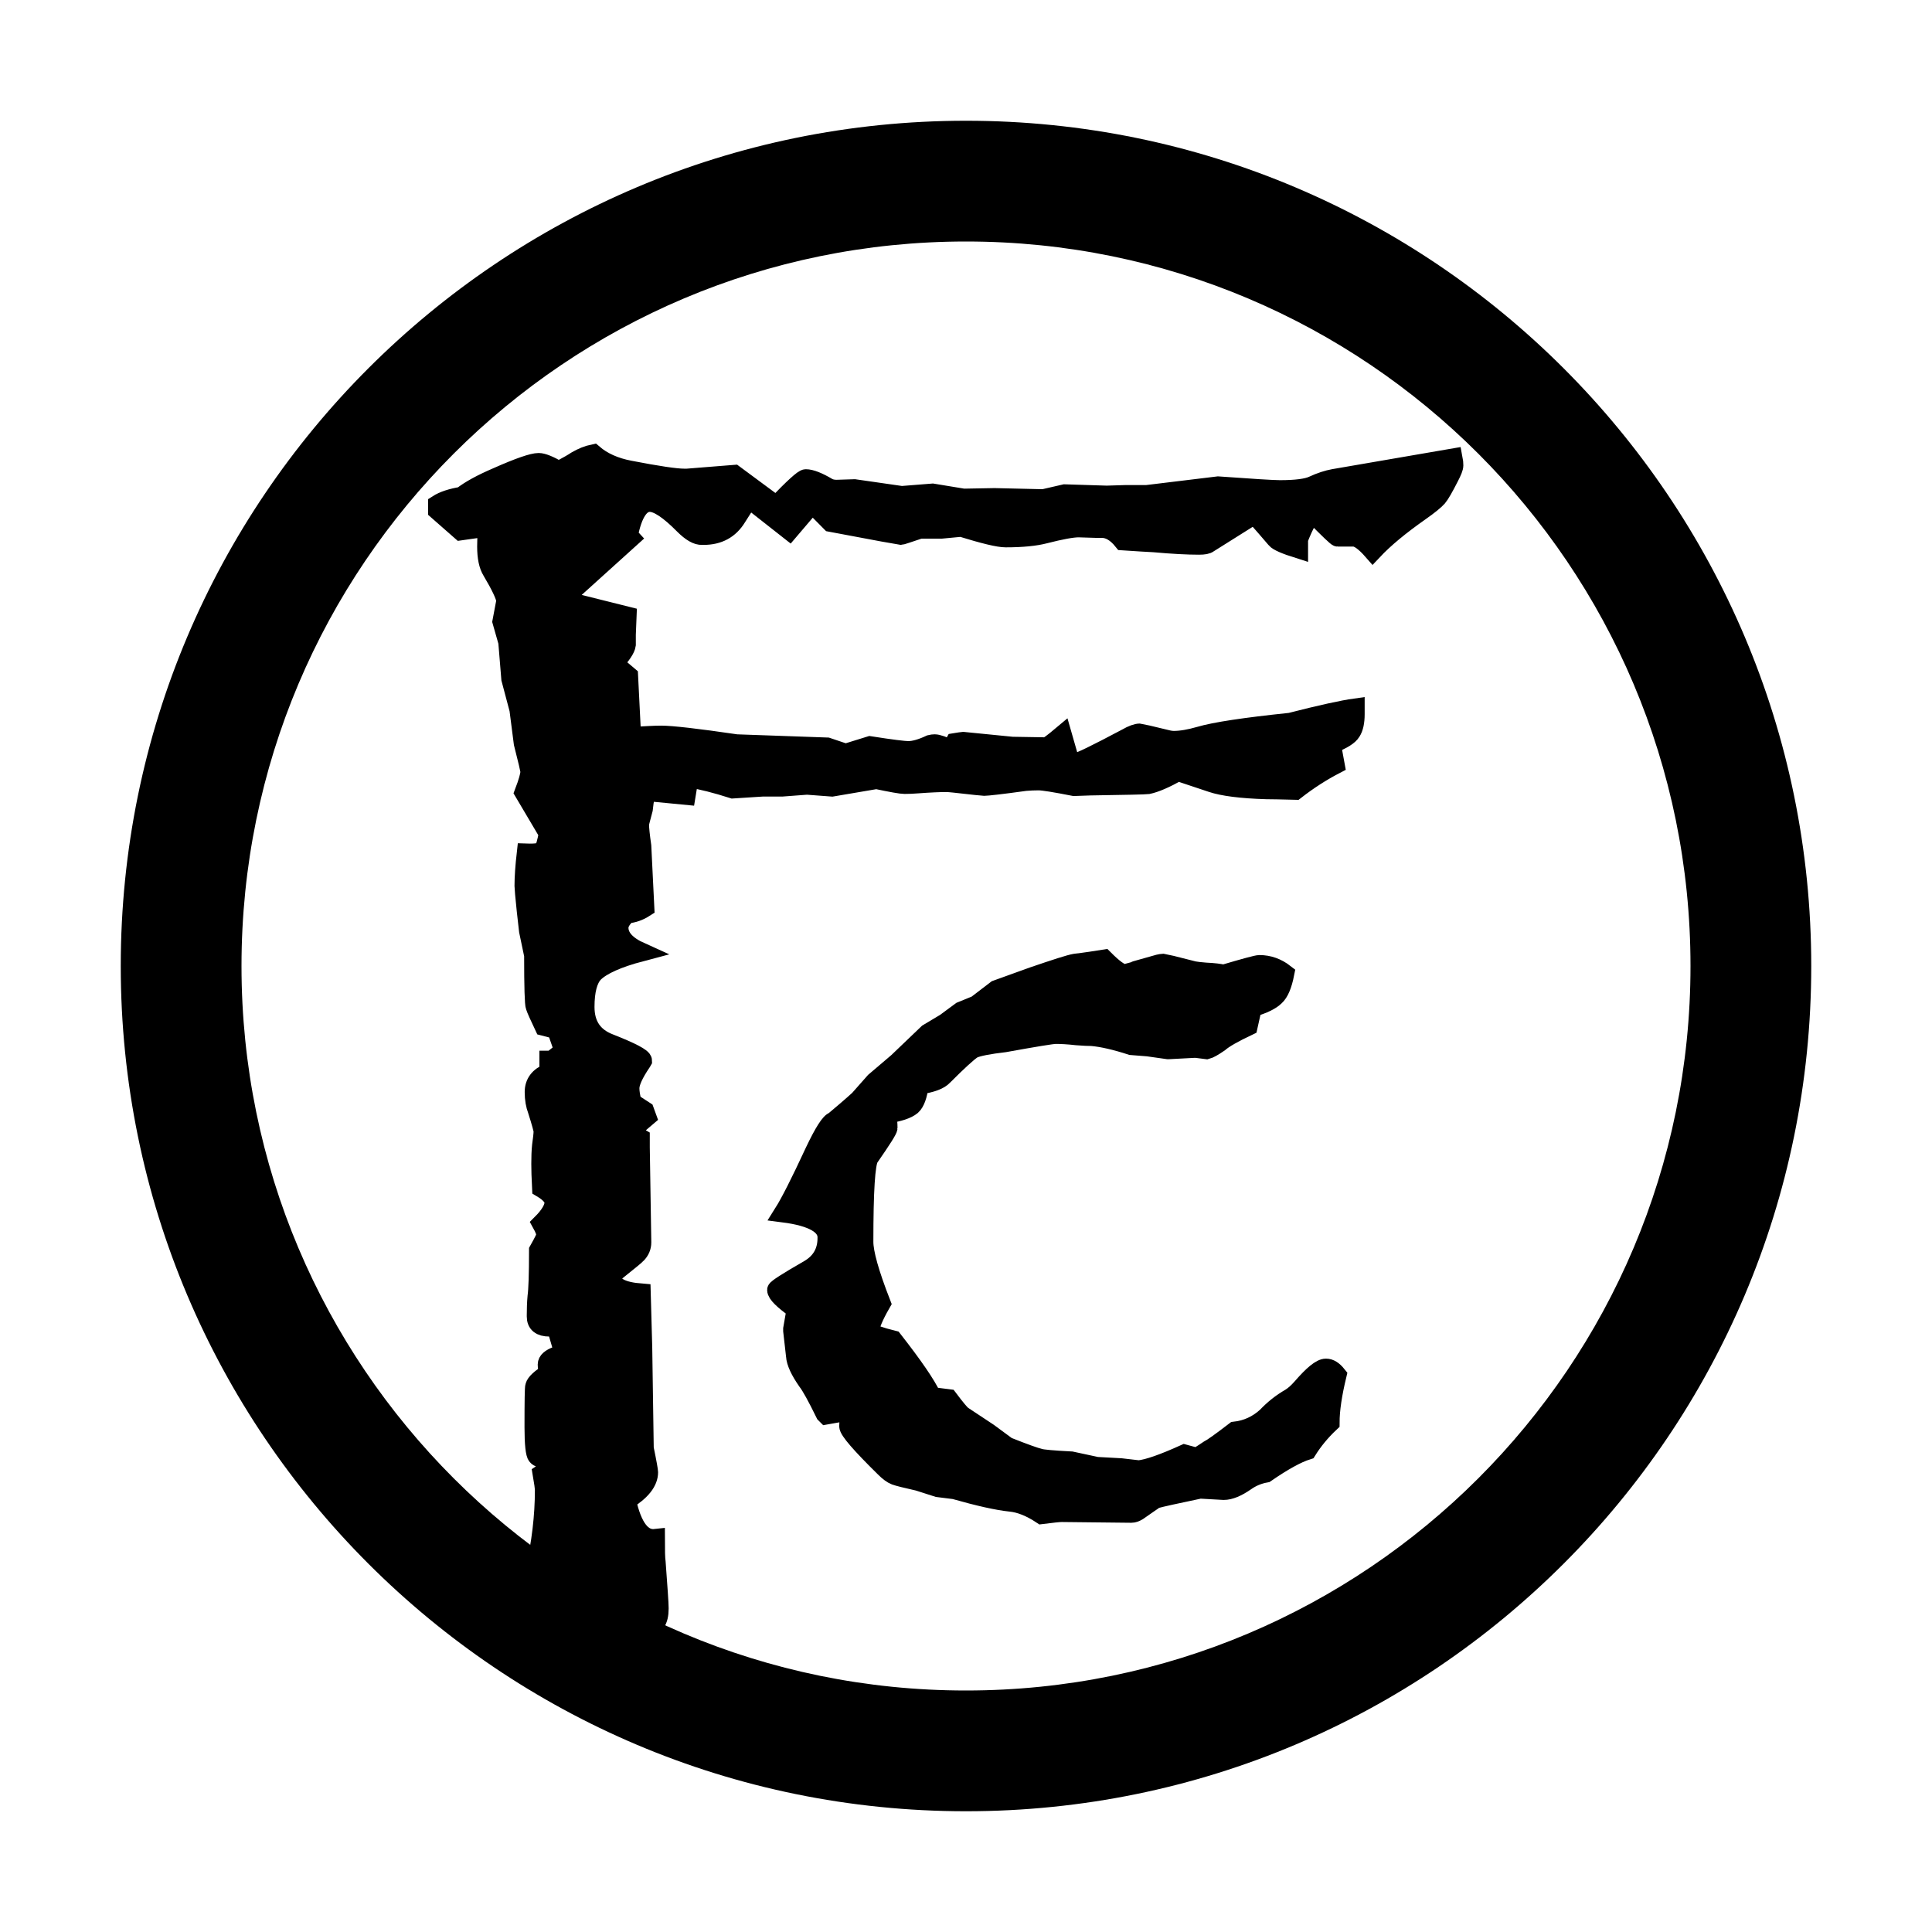
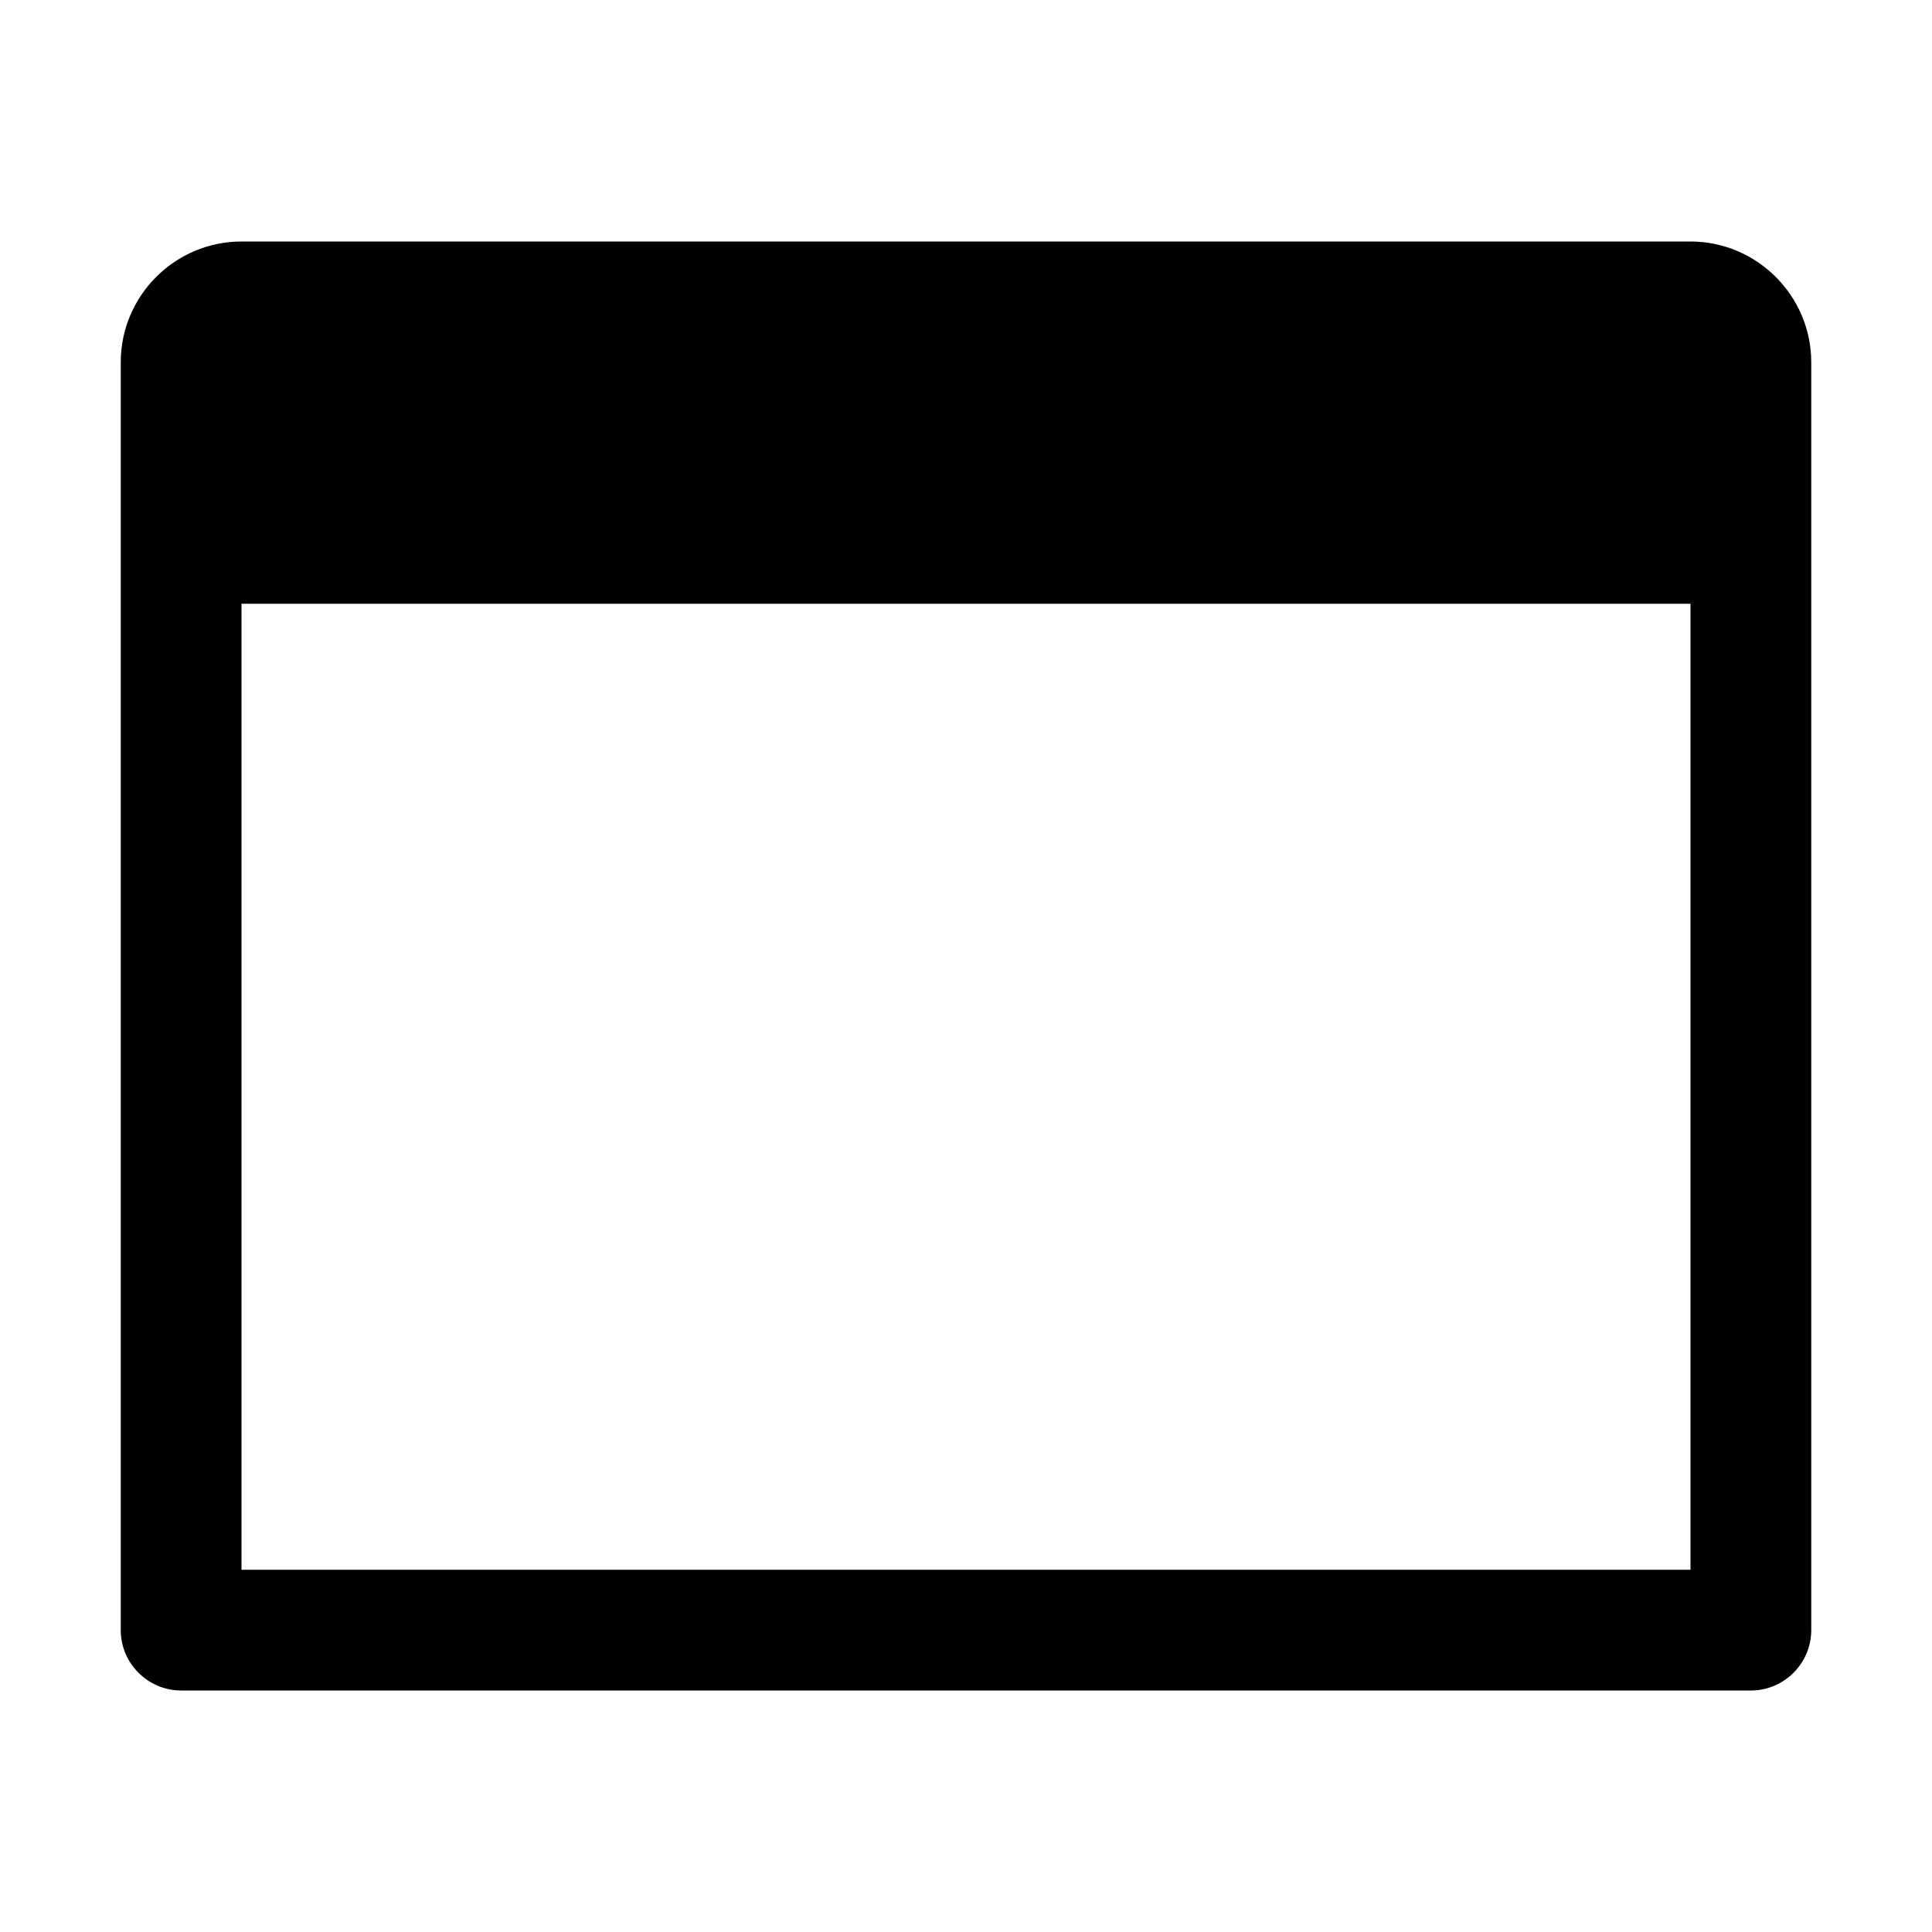
- <svg xmlns="http://www.w3.org/2000/svg" version="1.1" id="Layer_1" text-rendering="geometricPrecision" shape-rendering="geometricPrecision" image-rendering="optimizeQuality" x="0px" y="0px" width="1024px" height="1024px" viewBox="256 -256 1024 1024" enable-background="new 256 -256 1024 1024" xml:space="preserve">
-   <g>
-     <path d="M768-192C520.6-192,320,8.6,320,256s200.6,448,448,448s448-200.6,448-448S1015.4-192,768-192z M768,640   c-212.1,0-384-171.9-384-384s171.9-384,384-384s384,171.9,384,384S980.1,640,768,640z" />
-     <g enable-background="new    ">
-       <path stroke="#000000" stroke-width="10" stroke-miterlimit="10" d="M487.9,14.6v-3.3c3.1-2,7.4-3.4,12.9-4.3    c4.2-3.3,10.4-6.7,18.8-10.3c11.5-5.1,18.8-7.6,21.9-7.6c2.1,0,5.6,1.4,10.6,4.3c4.7-2.4,7.8-4.2,9.4-5.3c3.1-1.8,6.1-3,9-3.6    c4.9,4.2,11.3,7.1,19.2,8.6c14.9,2.9,24.5,4.3,28.9,4.3c0.5,0,1,0,1.6,0l25-2l22.3,16.5c9.1-9.5,14.3-14.2,15.6-14.2    c2.6,0,6.5,1.5,11.7,4.6c1.3,0.7,2.9,1,4.7,1l9.4-0.3l25,3.6l16.4-1.3L766.7,8l16.4-0.3L809,8.3l11.3-2.6l22.3,0.7l9.8-0.3h11.3    l37.9-4.6c18.2,1.3,29.2,2,32.8,2c8.6,0,14.5-0.8,17.6-2.3c3.9-1.8,7.6-3,10.9-3.6l63.3-10.9c0.3,1.5,0.4,2.9,0.4,4    c0,1.1-0.8,3.1-2.3,6c-2.9,5.7-5,9.4-6.3,10.9c-1.3,1.5-4.4,4.1-9.4,7.6c-10.4,7.3-18.8,14.2-25,20.8c-4.2-4.8-7.6-7.3-10.2-7.3    H965c-0.5,0-4.7-4-12.5-11.9l-0.4-0.3c-1.8,0.2-4.4,4.6-7.8,13.2v5.3c-7-2.2-11.1-4-12.1-5.3c-3.4-4-6.9-8-10.6-12.2    c-0.3-0.4-0.5-0.7-0.8-0.7l-24.2,15.2c-0.8,0.7-2.5,1-5.1,1c-6,0-13.9-0.4-23.9-1.3c-3.7-0.2-9.1-0.5-16.4-1    c-3.7-4.6-7.6-6.8-11.7-6.6h-2c-5.2-0.2-8.5-0.3-9.8-0.3c-3.4,0-9.4,1.1-18,3.3c-5,1.3-11.9,2-20.7,2c-3.7,0-11.5-1.9-23.5-5.6    l-10.6,1h-11.3c-6.5,2.2-9.9,3.3-10.2,3.3c-0.3,0-12.6-2.3-37.1-6.9l-9.8-9.9l-12.1,14.2L652.9,8.3l-6.3,9.9    c-3.9,6.4-9.8,9.6-17.6,9.6h-0.8c-2.6,0.2-5.9-1.7-9.8-5.6c-7.8-7.9-13.8-11.9-18-11.9c-5.2,0-9,5.8-11.3,17.5l1.2,1.3L554,61.9    l34.4,8.6l-0.4,9.9v5.3c-0.3,2.2-2.5,5.5-6.6,9.9l7.8,6.6l1.6,32.1c7-0.4,12.3-0.7,15.6-0.7c5.5,0,18.8,1.5,39.9,4.6l48.1,1.7    l9.8,3.3l12.9-4c11.5,1.8,18.2,2.6,20.3,2.6c3.1,0,7-1.1,11.7-3.3c0.8-0.2,1.6-0.3,2.3-0.3c1.6,0,4.4,1,8.6,3l2-3.6    c2.6-0.4,4-0.7,4.3-0.7l26.2,2.6c11.5,0.2,17.5,0.3,18,0.3c0.8,0,3.6-2.1,8.6-6.3l3.5,12.2c0.8,1.5,2.1,2.3,3.9,2.3    c1.6,0,10.4-4.3,26.6-12.9c3.1-1.8,5.5-2.6,7-2.6c0.3,0,5.3,1.2,15.3,3.6c1,0.2,2,0.3,2.7,0.3c3.9,0,8.5-0.8,13.7-2.3    c8.1-2.4,24.1-4.8,48.1-7.3c16.4-4.2,27.9-6.7,34.4-7.6c0,1.5,0,2.6,0,3.3c0,4.2-0.7,7.3-2,9.3c-1.3,2.2-4.8,4.4-10.6,6.6l2,10.9    c-7.3,3.8-14.3,8.3-21.1,13.6c-7.8-0.2-12.9-0.3-15.3-0.3c-13.6-0.4-23.2-1.7-28.9-3.6c-6.5-2.2-12.5-4.2-18-6    c-6.8,3.8-12.1,6.1-16,6.9c-1.6,0.2-11.7,0.4-30.5,0.7l-8.6,0.3c-10.2-2-16.4-3-18.8-3c-2.3,0-4.7,0.1-7,0.3    c-13,1.8-20.3,2.6-21.9,2.6c-0.3,0-5.6-0.5-16-1.7c-1.8-0.2-3.3-0.3-4.3-0.3c-3.1,0-8.1,0.2-14.9,0.7c-2.3,0.2-4.7,0.3-7,0.3    c-1.8,0-6.8-0.9-14.9-2.6l-23.5,4l-13.3-1l-13.3,1H660l-15.6,1c-9.1-2.9-16.4-4.7-21.9-5.6l-1.6,1.7l-1.2,7.3l-20.7-2    c-0.8,0.7-1.4,3.8-2,9.3c-1.3,4.9-2,7.5-2,7.9c0,2.2,0.4,6.1,1.2,11.6c0.8,15.9,1.3,26.8,1.6,32.7c-3.1,2-6.3,3.1-9.4,3.3    c-2.9,2.6-4.3,5.1-4.3,7.3c0,5.1,3.9,9.4,11.7,12.9c-12.5,3.3-20.9,7.1-25,11.2c-3.1,3.3-4.7,9.3-4.7,17.9    c0,9.5,4.3,15.9,12.9,19.2c11.7,4.6,17.6,7.7,17.6,9.3l-0.4,0.7c-4.2,6.2-6.3,10.8-6.3,13.9c0,2,0.4,4.5,1.2,7.6l6.6,4.3l1.2,3.3    l-2.7,2.3c-3.7,0.2-6.4,0.9-8.2,2c1,2.4,3.5,4.7,7.4,6.9c0,2.6,0,4.3,0,5l0.8,50.3c0,2.4-0.9,4.5-2.7,6.3c-0.3,0.4-4,3.5-11.3,9.3    c-1,0.7-1.6,1.8-1.6,3.3c0,4.4,5.1,7.1,15.3,7.9l0.8,28.8l0.8,53.6c1.6,7.7,2.3,11.9,2.3,12.6c0,5.1-3.9,10-11.7,14.9    c3.1,14.3,8.2,21,15.3,20.2c0,6.4,0.1,10.6,0.4,12.6c1,13.7,1.6,21.8,1.6,24.5c0,6.6-2.3,9.9-7,9.9c-2.6,0-5.6-0.6-9-1.7    c-0.3,5.7-1.3,9.3-3.1,10.6c-0.5,0.4-3.3,1.3-8.2,2.6l-11.3,4.3l-16.4,4.3l-13.7,4c-2.1,0-5.5-1.7-10.2-5c1-2.2,1.6-3.6,1.6-4.3    c0-2.4-1.8-5.6-5.5-9.6c2.9-4,6.1-9.5,9.8-16.5c4.2-5.3,6.4-8.5,6.6-9.6c0.3-0.7,0.4-3.5,0.4-8.6c3.4-15,5.1-29.3,5.1-43    c0-1.3-0.4-4.3-1.2-8.9c1.6-1.1,2.9-1.7,3.9-1.7c2.6,0,5.6,0.7,9,2l-3.1-6c-2.9-0.9-4.8-1.3-5.9-1.3c-3.7-0.7-5.9-1.4-6.6-2.3    c-1-1.1-1.6-6.2-1.6-15.2c0-13.9,0.1-21.2,0.4-21.8c0.5-1.8,3-4.1,7.4-6.9c-0.5-1.5-0.8-3.1-0.8-4.6c0-1.8,1.7-3.3,5.1-4.6l1.2,1    l3.1-2v-8.6l-2.7,1l-2-6.9c-1.3,0.2-2.5,0.3-3.5,0.3c-4.7,0-7-1.9-7-5.6v-0.7c0-3.3,0.1-6.6,0.4-9.9c0.5-3.5,0.8-11.7,0.8-24.5    c2.6-4.6,3.9-7.3,3.9-7.9c0-1.5-0.8-3.6-2.3-6.3c4.4-4.4,6.6-8.2,6.6-11.2c0-2.4-2.2-5-6.6-7.6c-0.3-5.7-0.4-10-0.4-12.9    c0-3.5,0.1-6.7,0.4-9.6c0.5-3.5,0.8-6.1,0.8-7.6c0-0.9-1-4.6-3.1-11.2c-1-2.6-1.6-5.8-1.6-9.6c0-4.8,2.6-8.3,7.8-10.3v-6.6h1.6    l6.3-5l-3.9-11.2l-6.6-1.7c-2.6-5.5-4.2-9-4.7-10.6c-0.5-1.1-0.8-10.1-0.8-27.1l-2.7-12.9l-1.2-10.6c-0.8-7.7-1.2-12.1-1.2-13.2    c0-4.6,0.4-10.5,1.2-17.5c5.7,0.2,8.9-0.4,9.4-2c0.5-0.7,1.3-3.4,2.3-8.3L533.7,164c2.1-5.5,3.1-9.1,3.1-10.9    c0-1.1-1.2-6.2-3.5-15.2l-2.3-17.9l-4.3-16.2l-1.6-19.5l-3.1-10.9l2-10.6v-0.7c-0.3-2.4-2.7-7.6-7.4-15.5    c-1.8-2.9-2.7-7.2-2.7-12.9c0-2.4,0.1-5.8,0.4-10.3l-14.1,2L487.9,14.6z" />
-     </g>
-     <g enable-background="new    ">
-       <path stroke="#000000" stroke-width="10" stroke-miterlimit="10" d="M671.2,386.9c3.4-5.4,8.9-16.2,16.5-32.6    c4.9-10.3,8.3-15.6,10.3-16.1c4.4-3.7,8.8-7.4,13.2-11.4l8.4-9.5l12.1-10.3l16.1-15.4l9.2-5.5l8.4-6.2l8.1-3.3l10.6-8.1l19.4-7    c12-4.1,19.4-6.5,22.3-7c5.9-0.7,11-1.5,15.4-2.2c4.9,4.9,8.4,7.5,10.6,7.7c0.2,0,6.3-1.7,18.3-5.1c1-0.2,1.8-0.4,2.6-0.4    c0.2,0,5.6,1.3,16.1,4c1.2,0.2,3.3,0.5,6.2,0.7c4.4,0.2,7.6,0.6,9.5,1.1c11.5-3.4,17.8-5.1,19-5.1c4.9,0,9.4,1.6,13.5,4.8    c-1.2,6.1-2.9,10.1-5.1,12.1c-2.2,2.2-6.2,4.2-12.1,5.9l-2.2,9.9c-7.8,3.7-12.9,6.6-15.4,8.8c-3.2,2.2-5.4,3.4-6.6,3.7l-5.5-0.7    c-0.7,0-1.2,0-1.5,0l-13.2,0.7h-0.4l-10.6-1.5l-8.8-0.7c-8.3-2.7-15.3-4.3-20.9-4.8c-1.7,0-4.4-0.1-8.1-0.4    c-4.4-0.5-8.1-0.7-11-0.7c-2,0-11,1.5-27.1,4.4c-8.5,1-14.2,2.1-16.8,3.3c-2.7,1.7-7.9,6.5-15.7,14.3c-2,2.2-6.2,3.8-12.8,4.8    c-0.7,5.6-2.1,9.3-4,11c-2.4,2-6.8,3.4-13.2,4.4c0.5,2.7,0.7,5.1,0.7,7.3c0,1-3.3,6.2-9.9,15.7c-2,2.9-2.9,17.8-2.9,44.7    c0,5.9,3,16.7,9.2,32.6c-3.9,6.8-6,11.8-6.2,15c1.5,1.2,5.6,2.7,12.5,4.4c10.7,13.7,17.6,23.7,20.5,30l8.8,1.1    c3.7,4.9,6.1,7.8,7.3,8.8l13.9,9.2l9.9,7.3c9.3,3.7,15,5.7,17.2,6.2c1.5,0.5,7.1,1,16.8,1.5l13.5,2.9l12.8,0.7l9.5,1.1    c4.9-0.5,12.9-3.3,24.2-8.4l6.6,1.8c3.2-2,5.2-3.3,6.2-4c2-1,6.6-4.3,13.9-9.9c6.3-0.7,12-3.3,16.8-7.7c3.7-3.9,7.8-7.2,12.5-9.9    c2-1.2,4-3,6.2-5.5c5.9-6.8,10.1-10.3,12.8-10.3c2,0,3.9,1.2,5.9,3.7c-2.4,10-3.7,18.4-3.7,25.3c-4.9,4.6-8.9,9.5-12.1,14.6    c-5.4,1.7-12.7,5.7-22,12.1c-3.9,0.7-7.5,2.2-10.6,4.4c-4.6,3.2-8.5,4.8-11.7,4.8l-12.5-0.7H892c-12.9,2.7-20.6,4.4-23.1,5.1    c-0.7,0.2-4,2.4-9.9,6.6c-1.2,0.7-2.3,1.1-3.3,1.1l-37-0.4c-1.5,0-5,0.4-10.6,1.1c-5.9-3.9-11.4-6.1-16.5-6.6    c-6.8-0.7-16.7-2.9-29.7-6.6l-8.8-1.1l-10.3-3.3c-6.6-1.5-10.7-2.5-12.3-3.1c-1.6-0.6-3.5-2-5.7-4.2c-12.7-12.5-19-19.8-19-22    c0-2,0.4-4.3,1.1-7l-0.4-1.1l-12.5,2.2l-0.7-0.7c-4.4-9-7.6-14.8-9.5-17.2c-3.9-5.6-6-10.1-6.2-13.5c-0.2-1.5-0.7-5.9-1.5-13.2    v-1.1l1.8-10.3c-6.8-4.9-10.3-8.3-10.3-10.3c0-0.7,5.7-4.4,17.2-11c6.3-3.7,9.5-9.2,9.5-16.5C694.6,393.4,686.8,388.9,671.2,386.9    z" />
-     </g>
-   </g>
+ <svg xmlns="http://www.w3.org/2000/svg" version="1.1" id="Layer_1" image-rendering="optimizeQuality" text-rendering="geometricPrecision" shape-rendering="geometricPrecision" x="0px" y="0px" width="1024px" height="1024px" viewBox="256 -256 1024 1024" enable-background="new 256 -256 1024 1024" xml:space="preserve">
+   <path d="M1152-128H384c-35.2,0-64,28.7-64,64v672c0,17.6,14.4,32,32,32h832c17.6,0,32-14.4,32-32V-64C1216-99.2,1187.2-128,1152-128  z M1152,576H384V64h768V576z" />
</svg>
